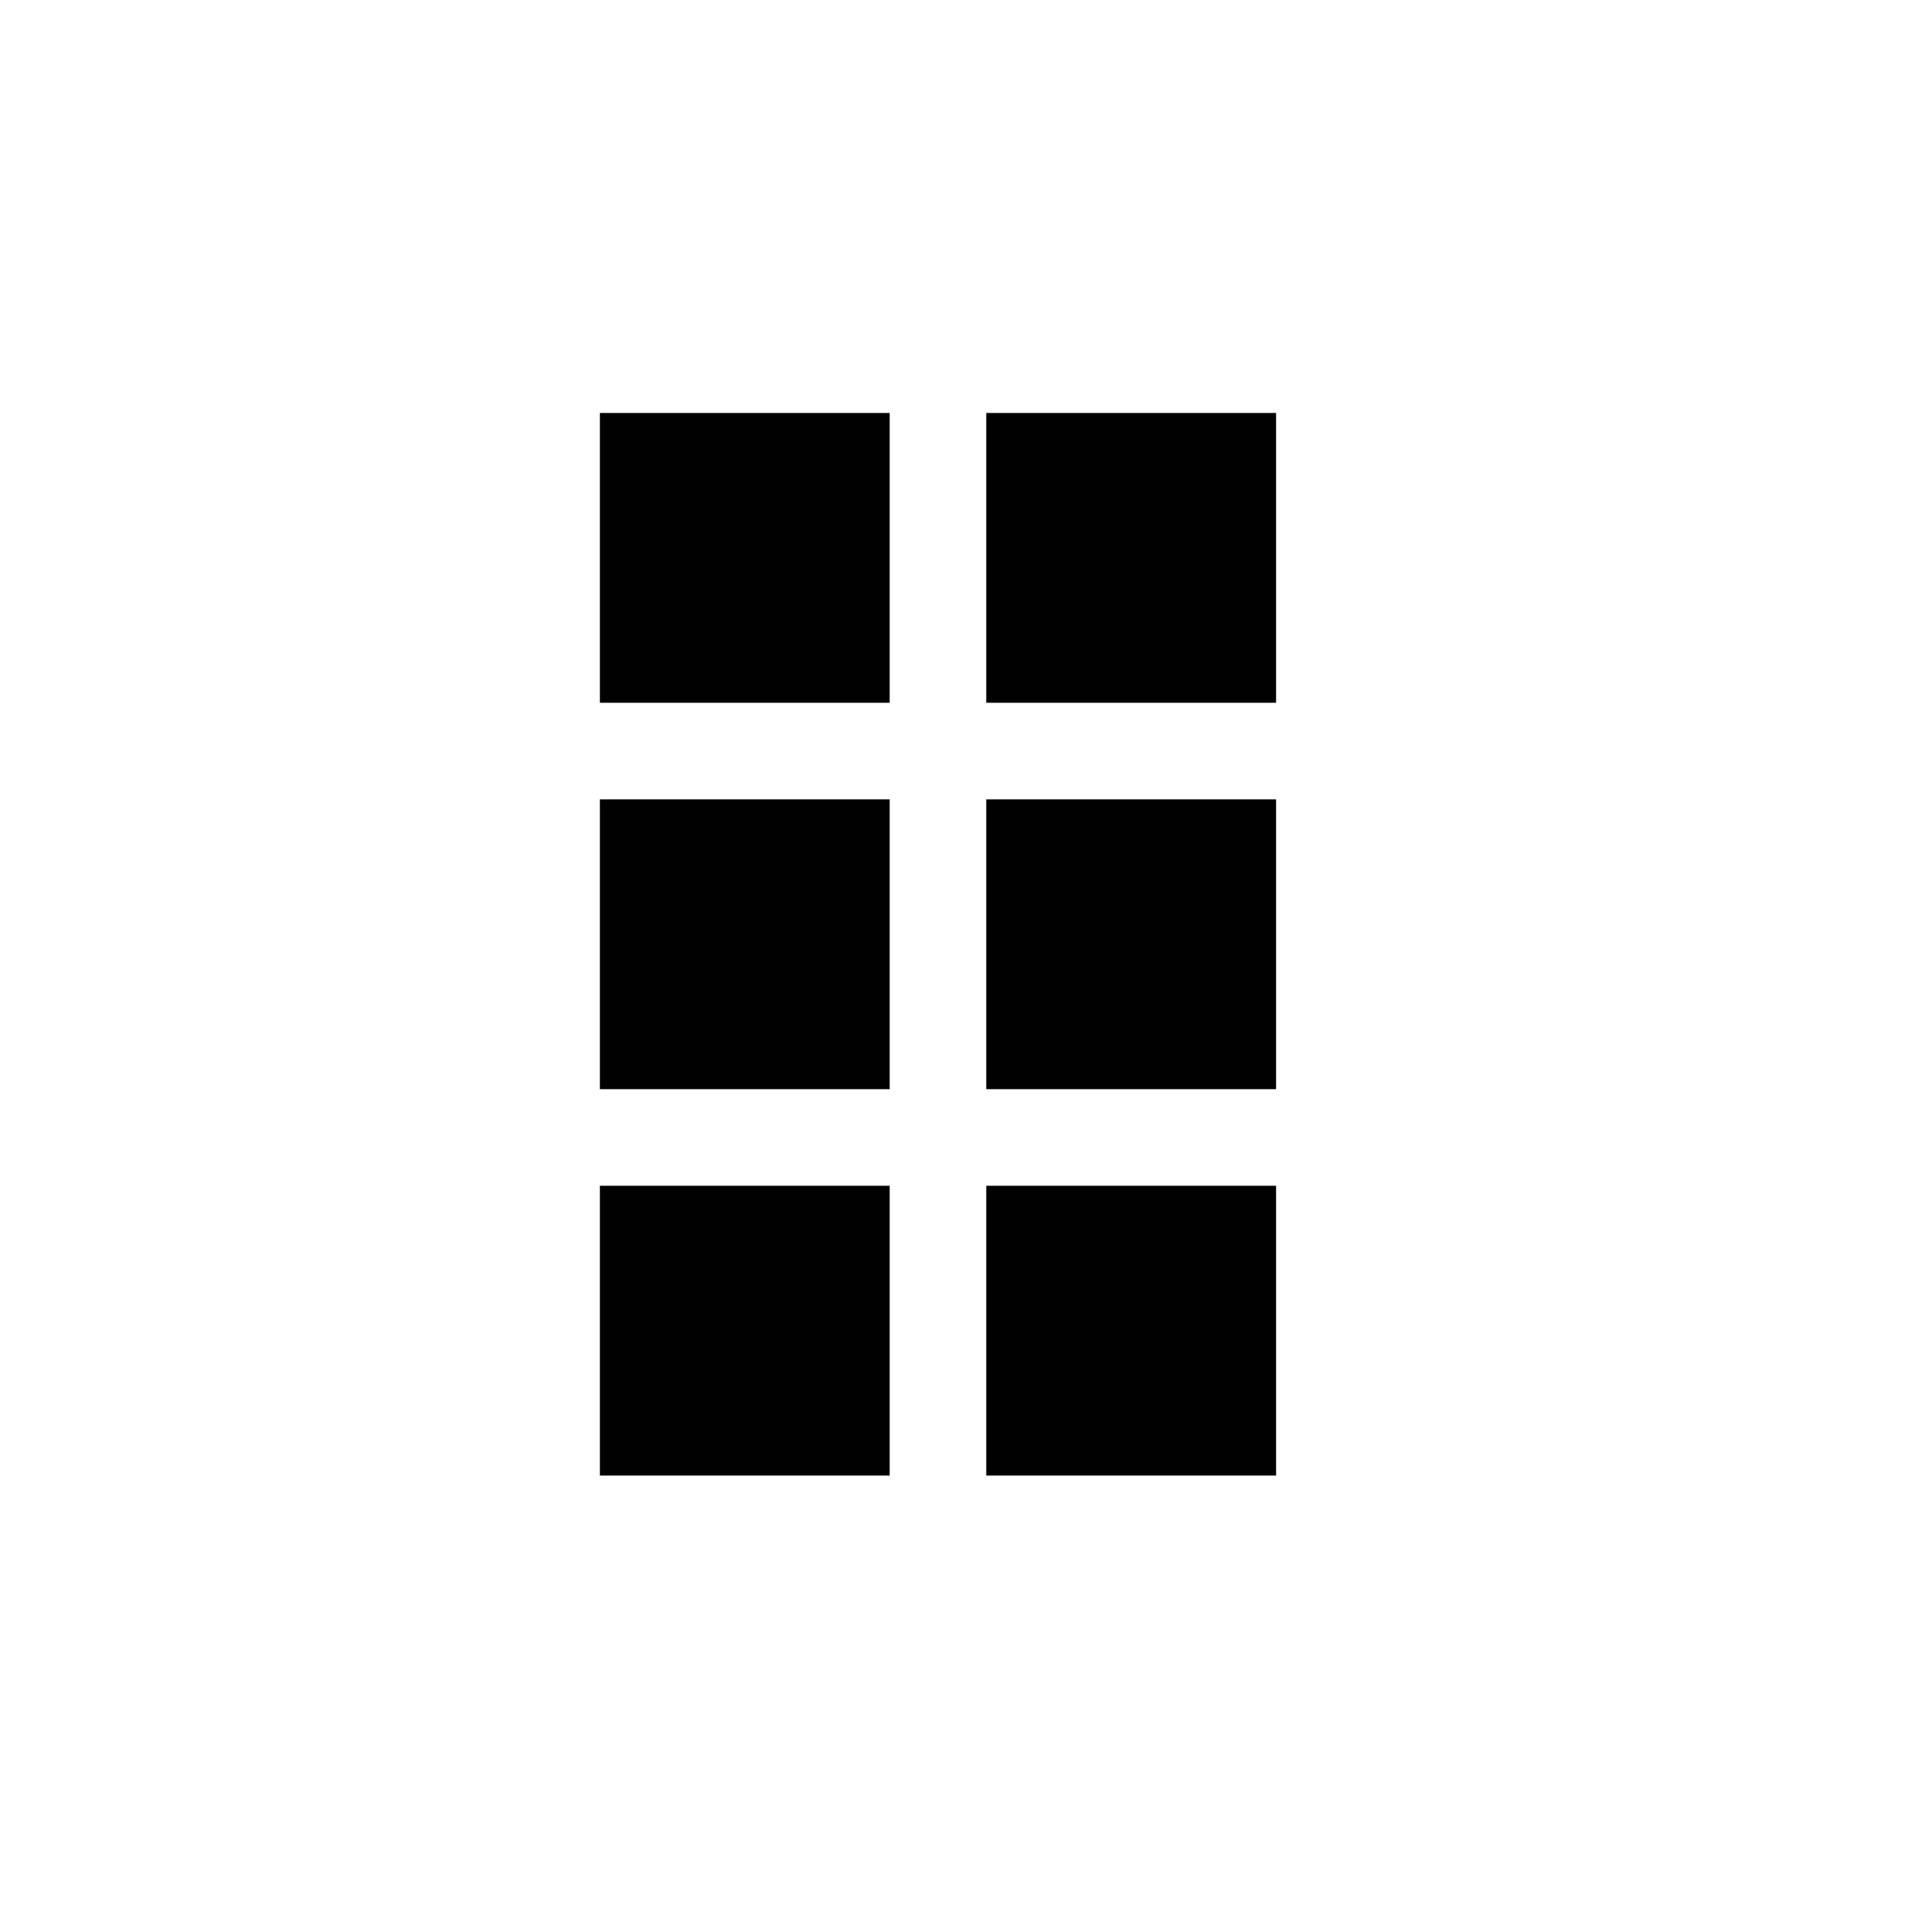
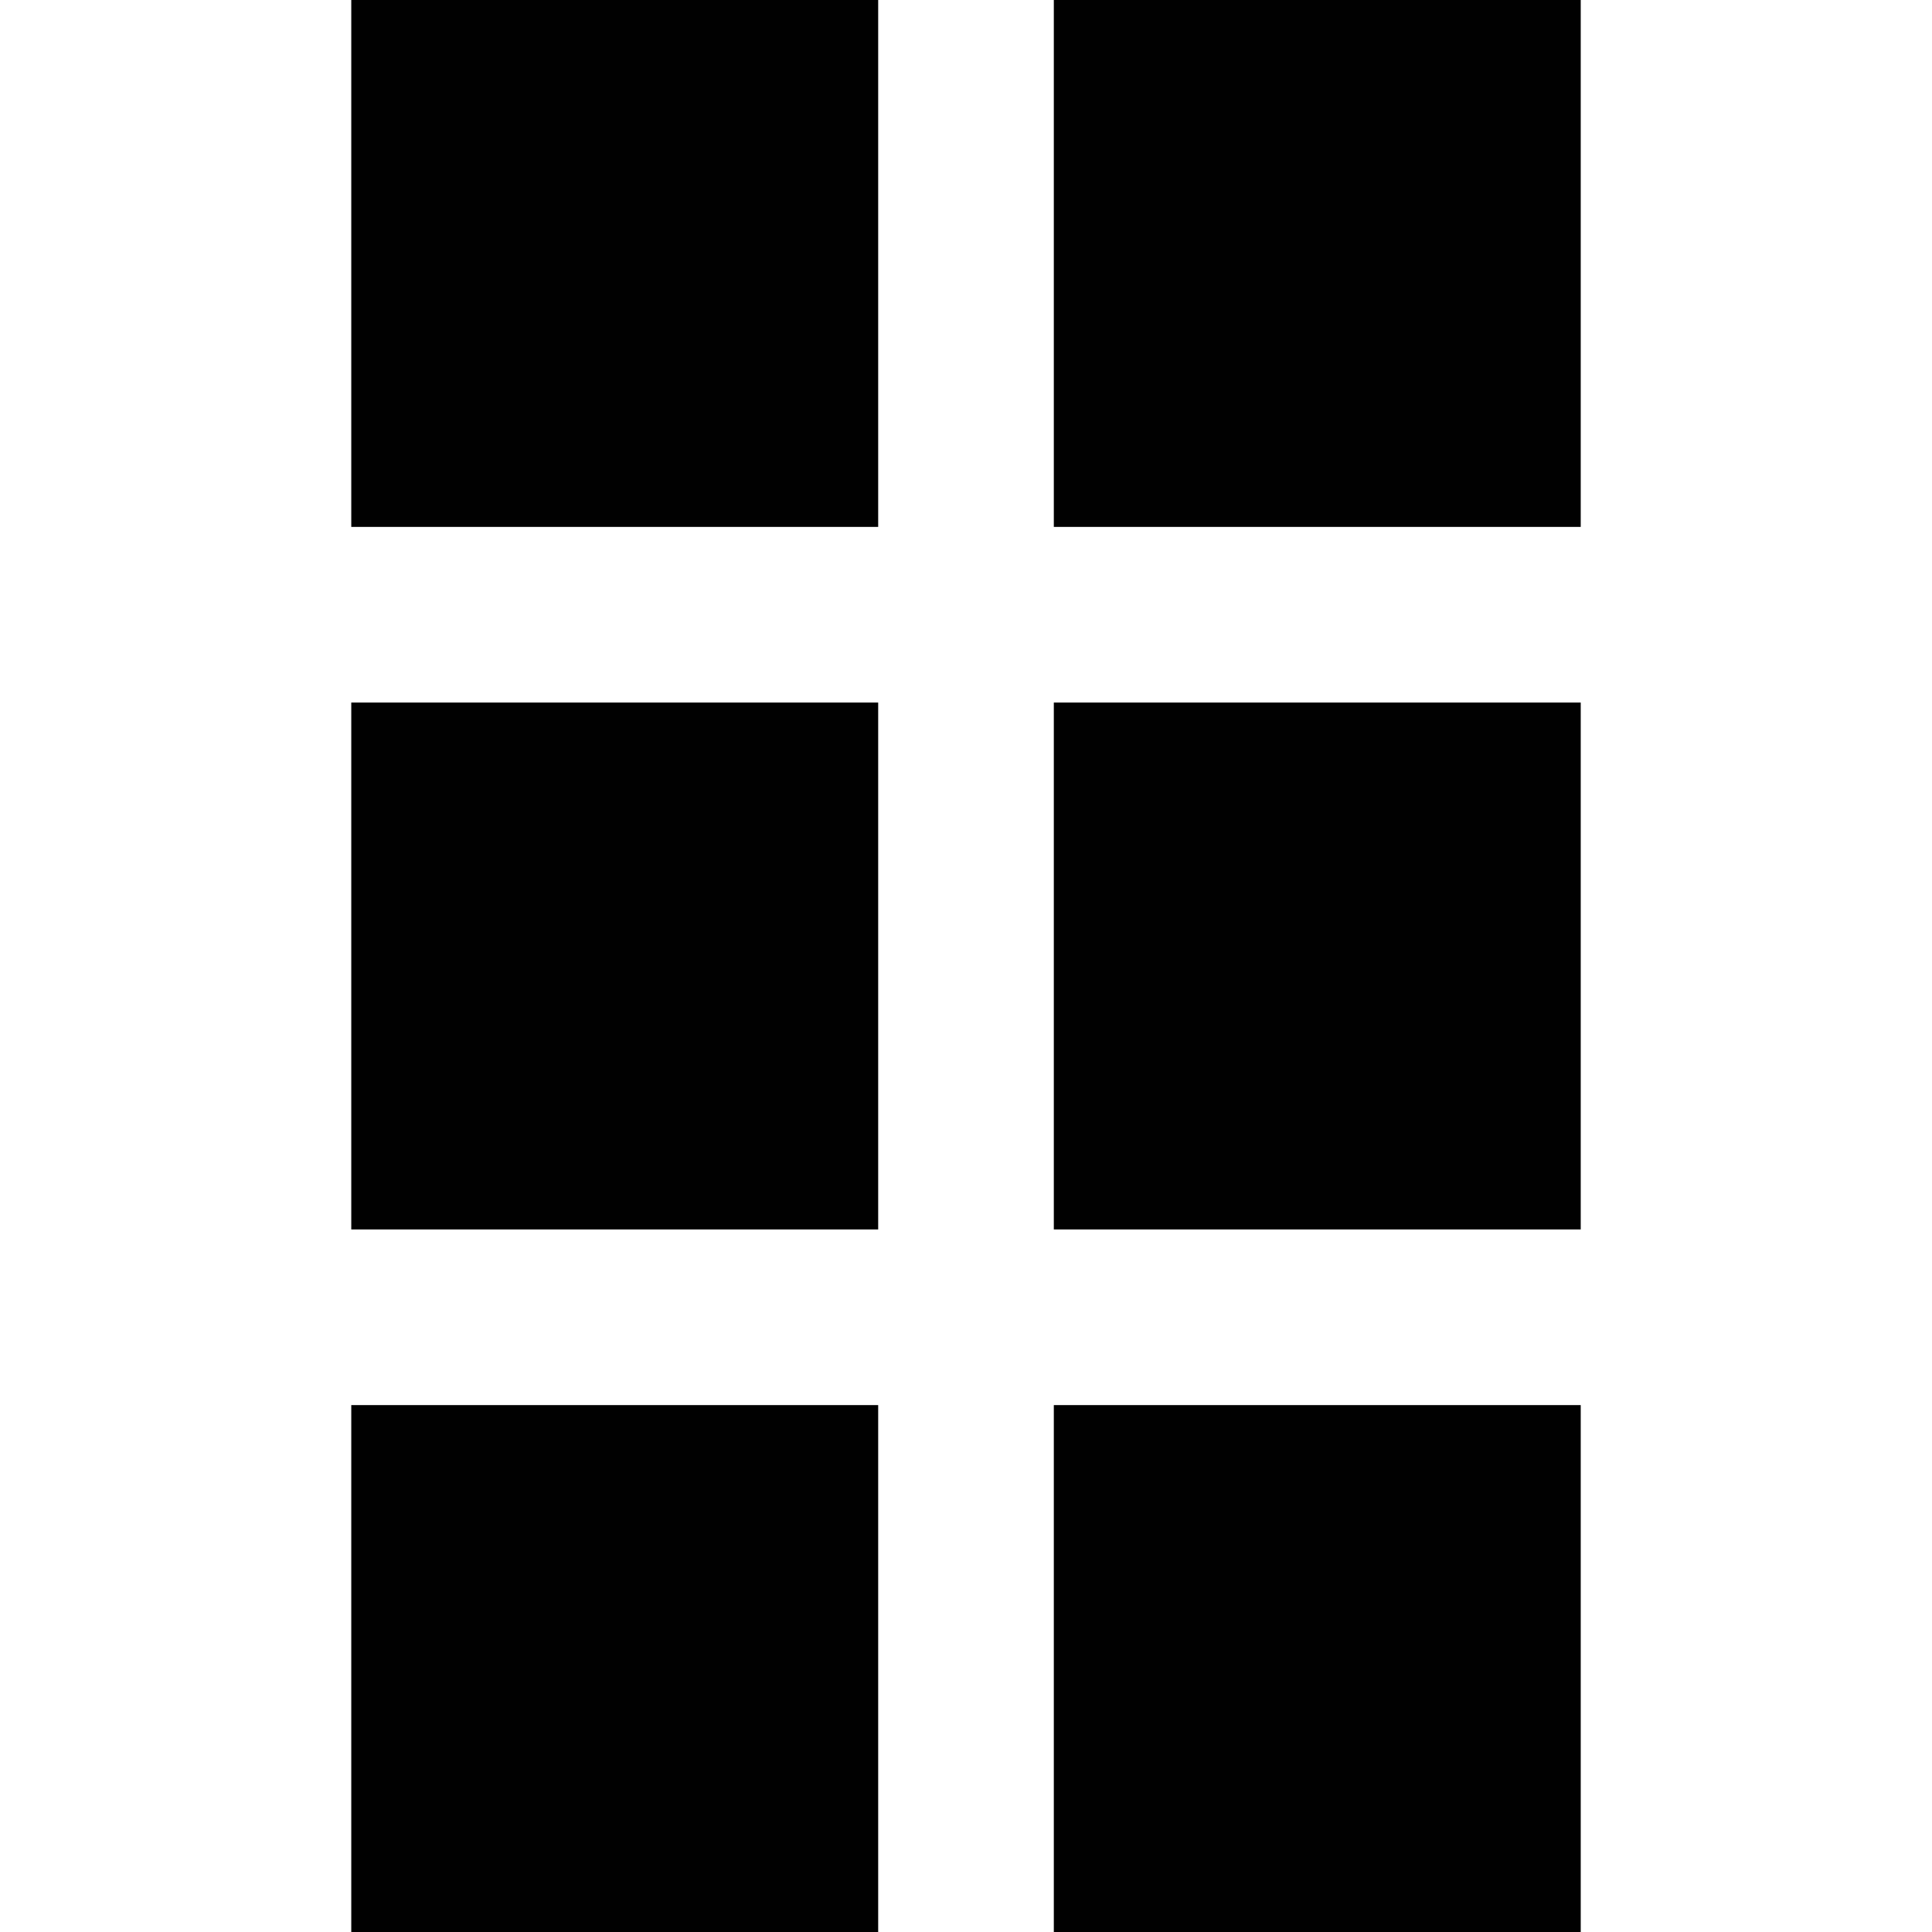
- <svg xmlns="http://www.w3.org/2000/svg" version="1.1" id="Layer_1" x="0px" y="0px" width="20px" height="20px" viewBox="0 0 20 20" enable-background="new 0 0 20 20" xml:space="preserve">
+ <svg xmlns="http://www.w3.org/2000/svg" version="1.1" id="Layer_1" x="0px" y="0px" viewBox="-290.8 391.3 11 11" enable-background="new -290.8 391.3 11 11" xml:space="preserve">
  <g>
-     <rect x="6.21" y="4.275" fill="#010101" width="3" height="3" />
-     <rect x="10.21" y="4.275" fill="#010101" width="3" height="3" />
-     <rect x="6.21" y="8.275" fill="#010101" width="3" height="3" />
-     <rect x="10.21" y="8.275" fill="#010101" width="3" height="3" />
-     <rect x="6.21" y="12.275" fill="#010101" width="3" height="3" />
-     <rect x="10.21" y="12.275" fill="#010101" width="3" height="3" />
+     <rect x="-288.8" y="391.3" fill="#010101" width="3" height="3" />
+     <rect x="-284.8" y="391.3" fill="#010101" width="3" height="3" />
+     <rect x="-288.8" y="395.3" fill="#010101" width="3" height="3" />
+     <rect x="-284.8" y="395.3" fill="#010101" width="3" height="3" />
+     <rect x="-288.8" y="399.3" fill="#010101" width="3" height="3" />
+     <rect x="-284.8" y="399.3" fill="#010101" width="3" height="3" />
  </g>
</svg>
